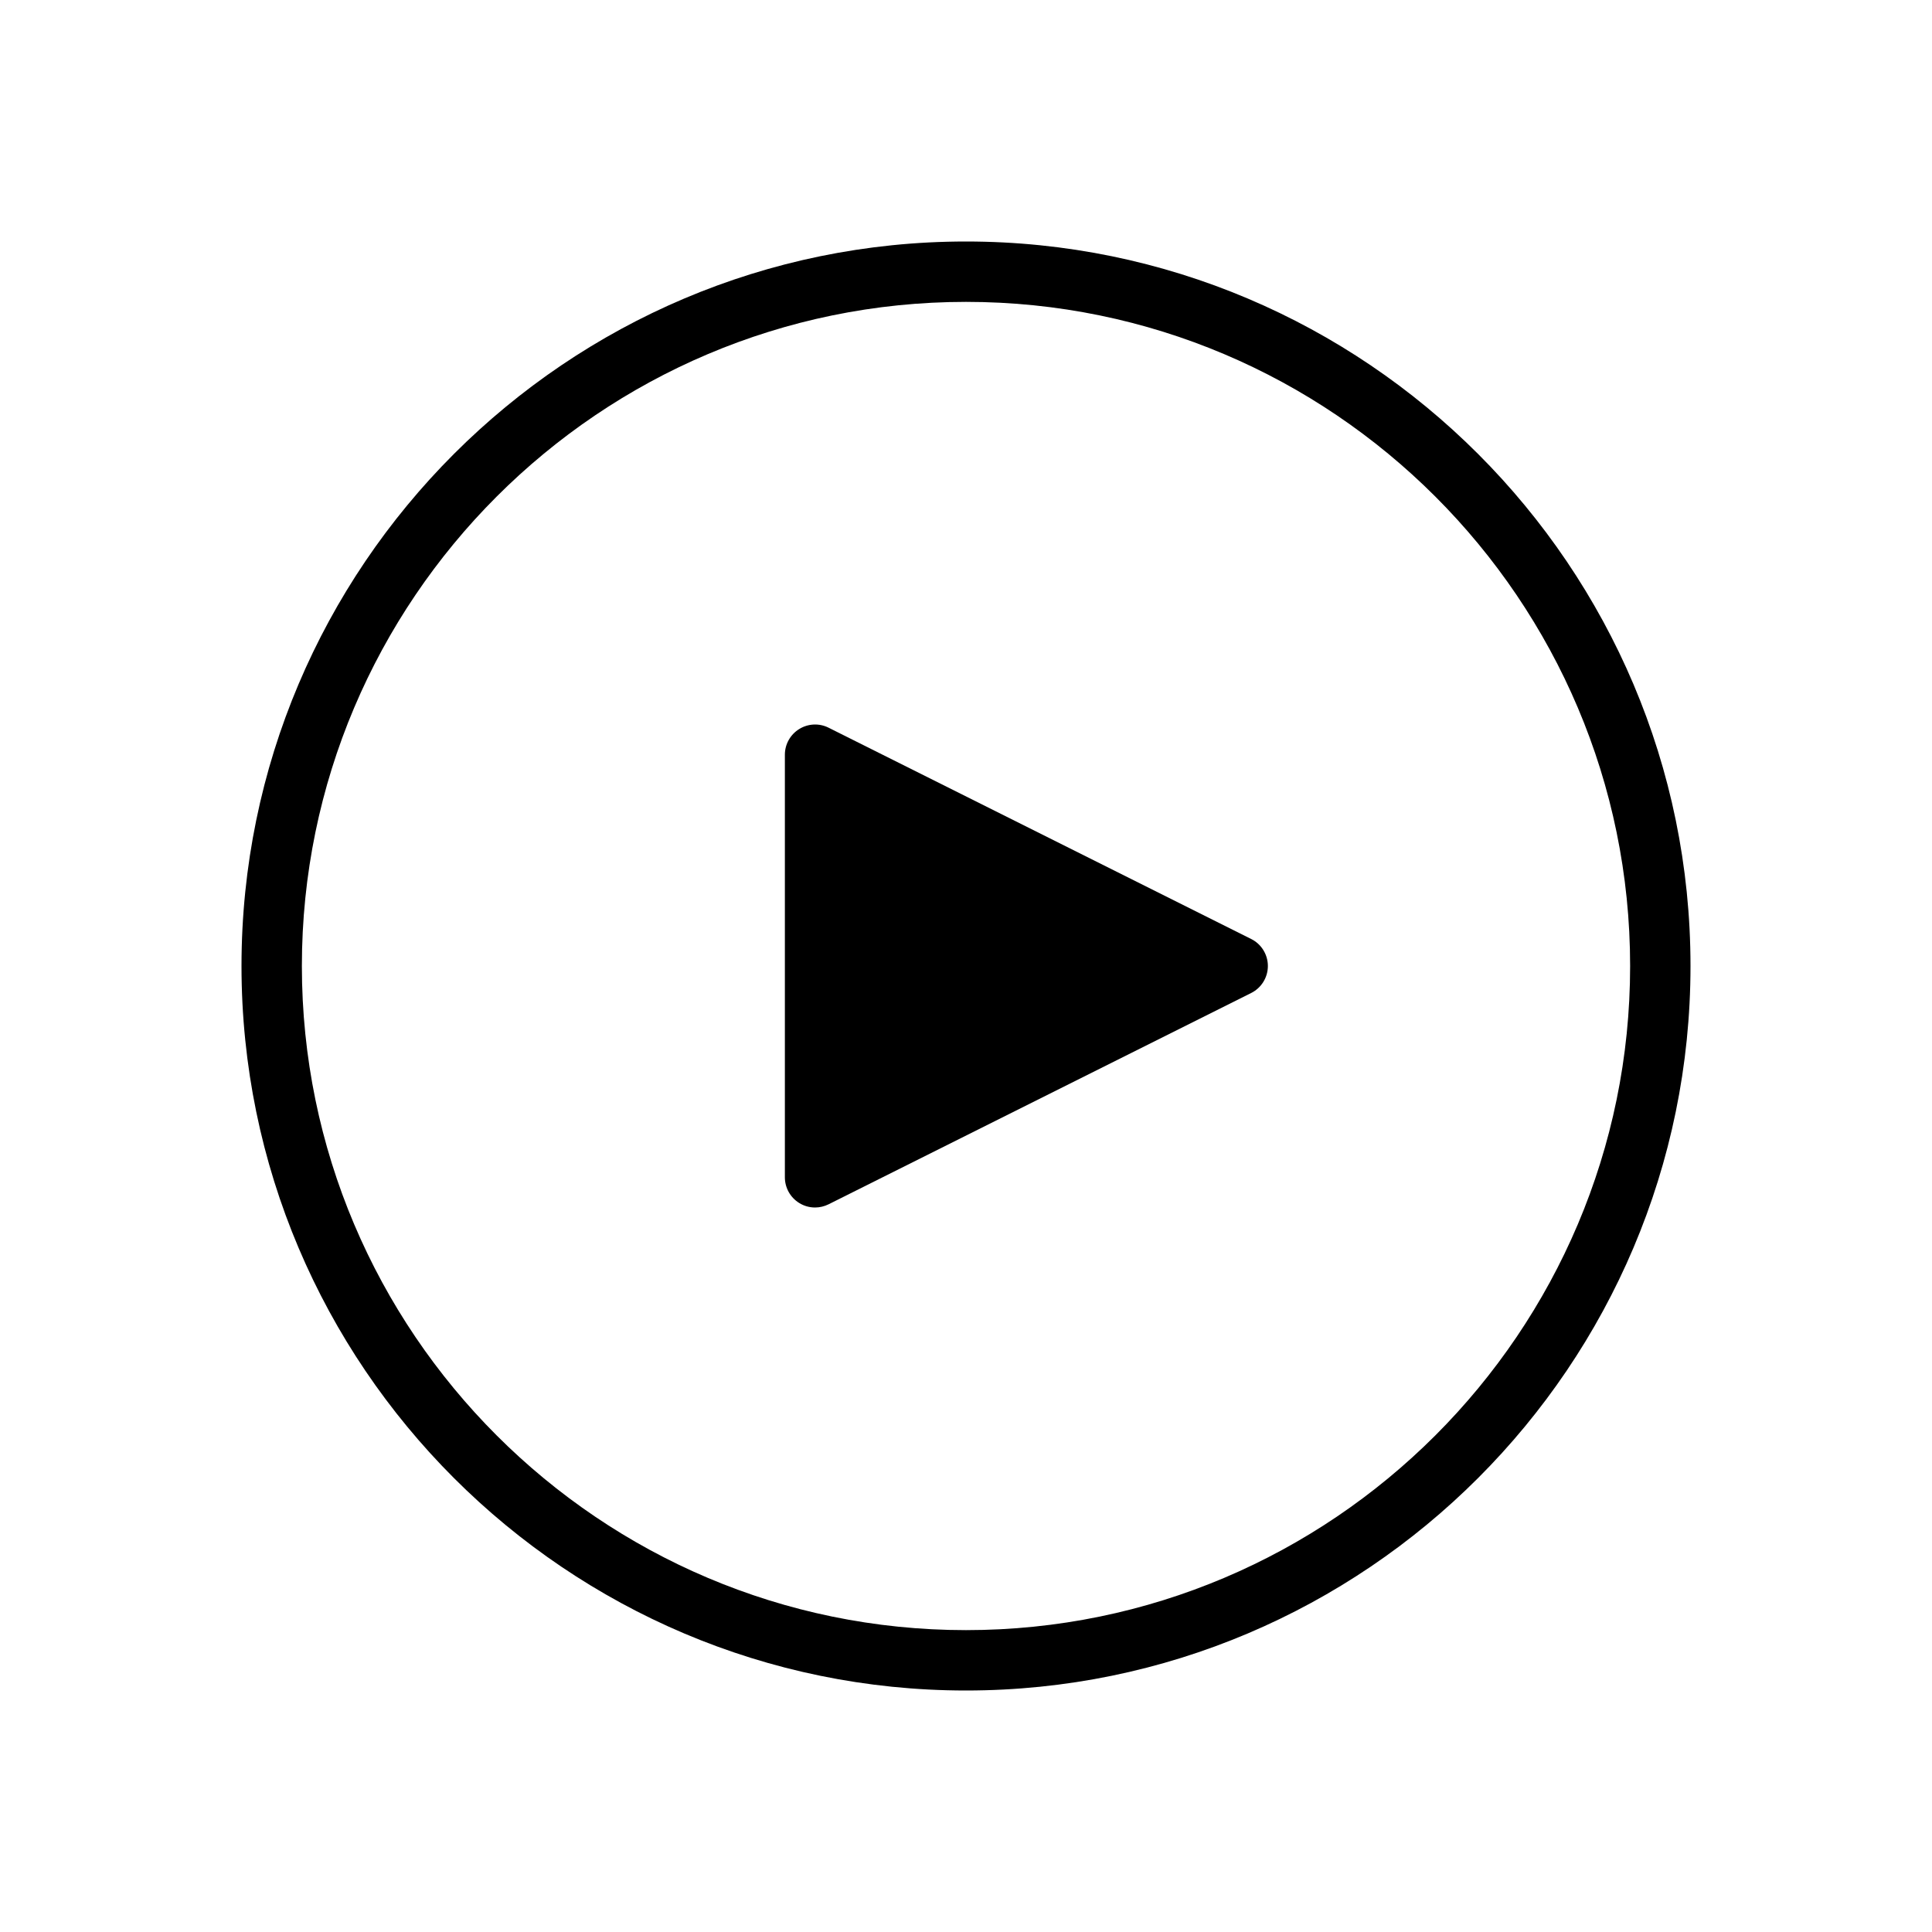
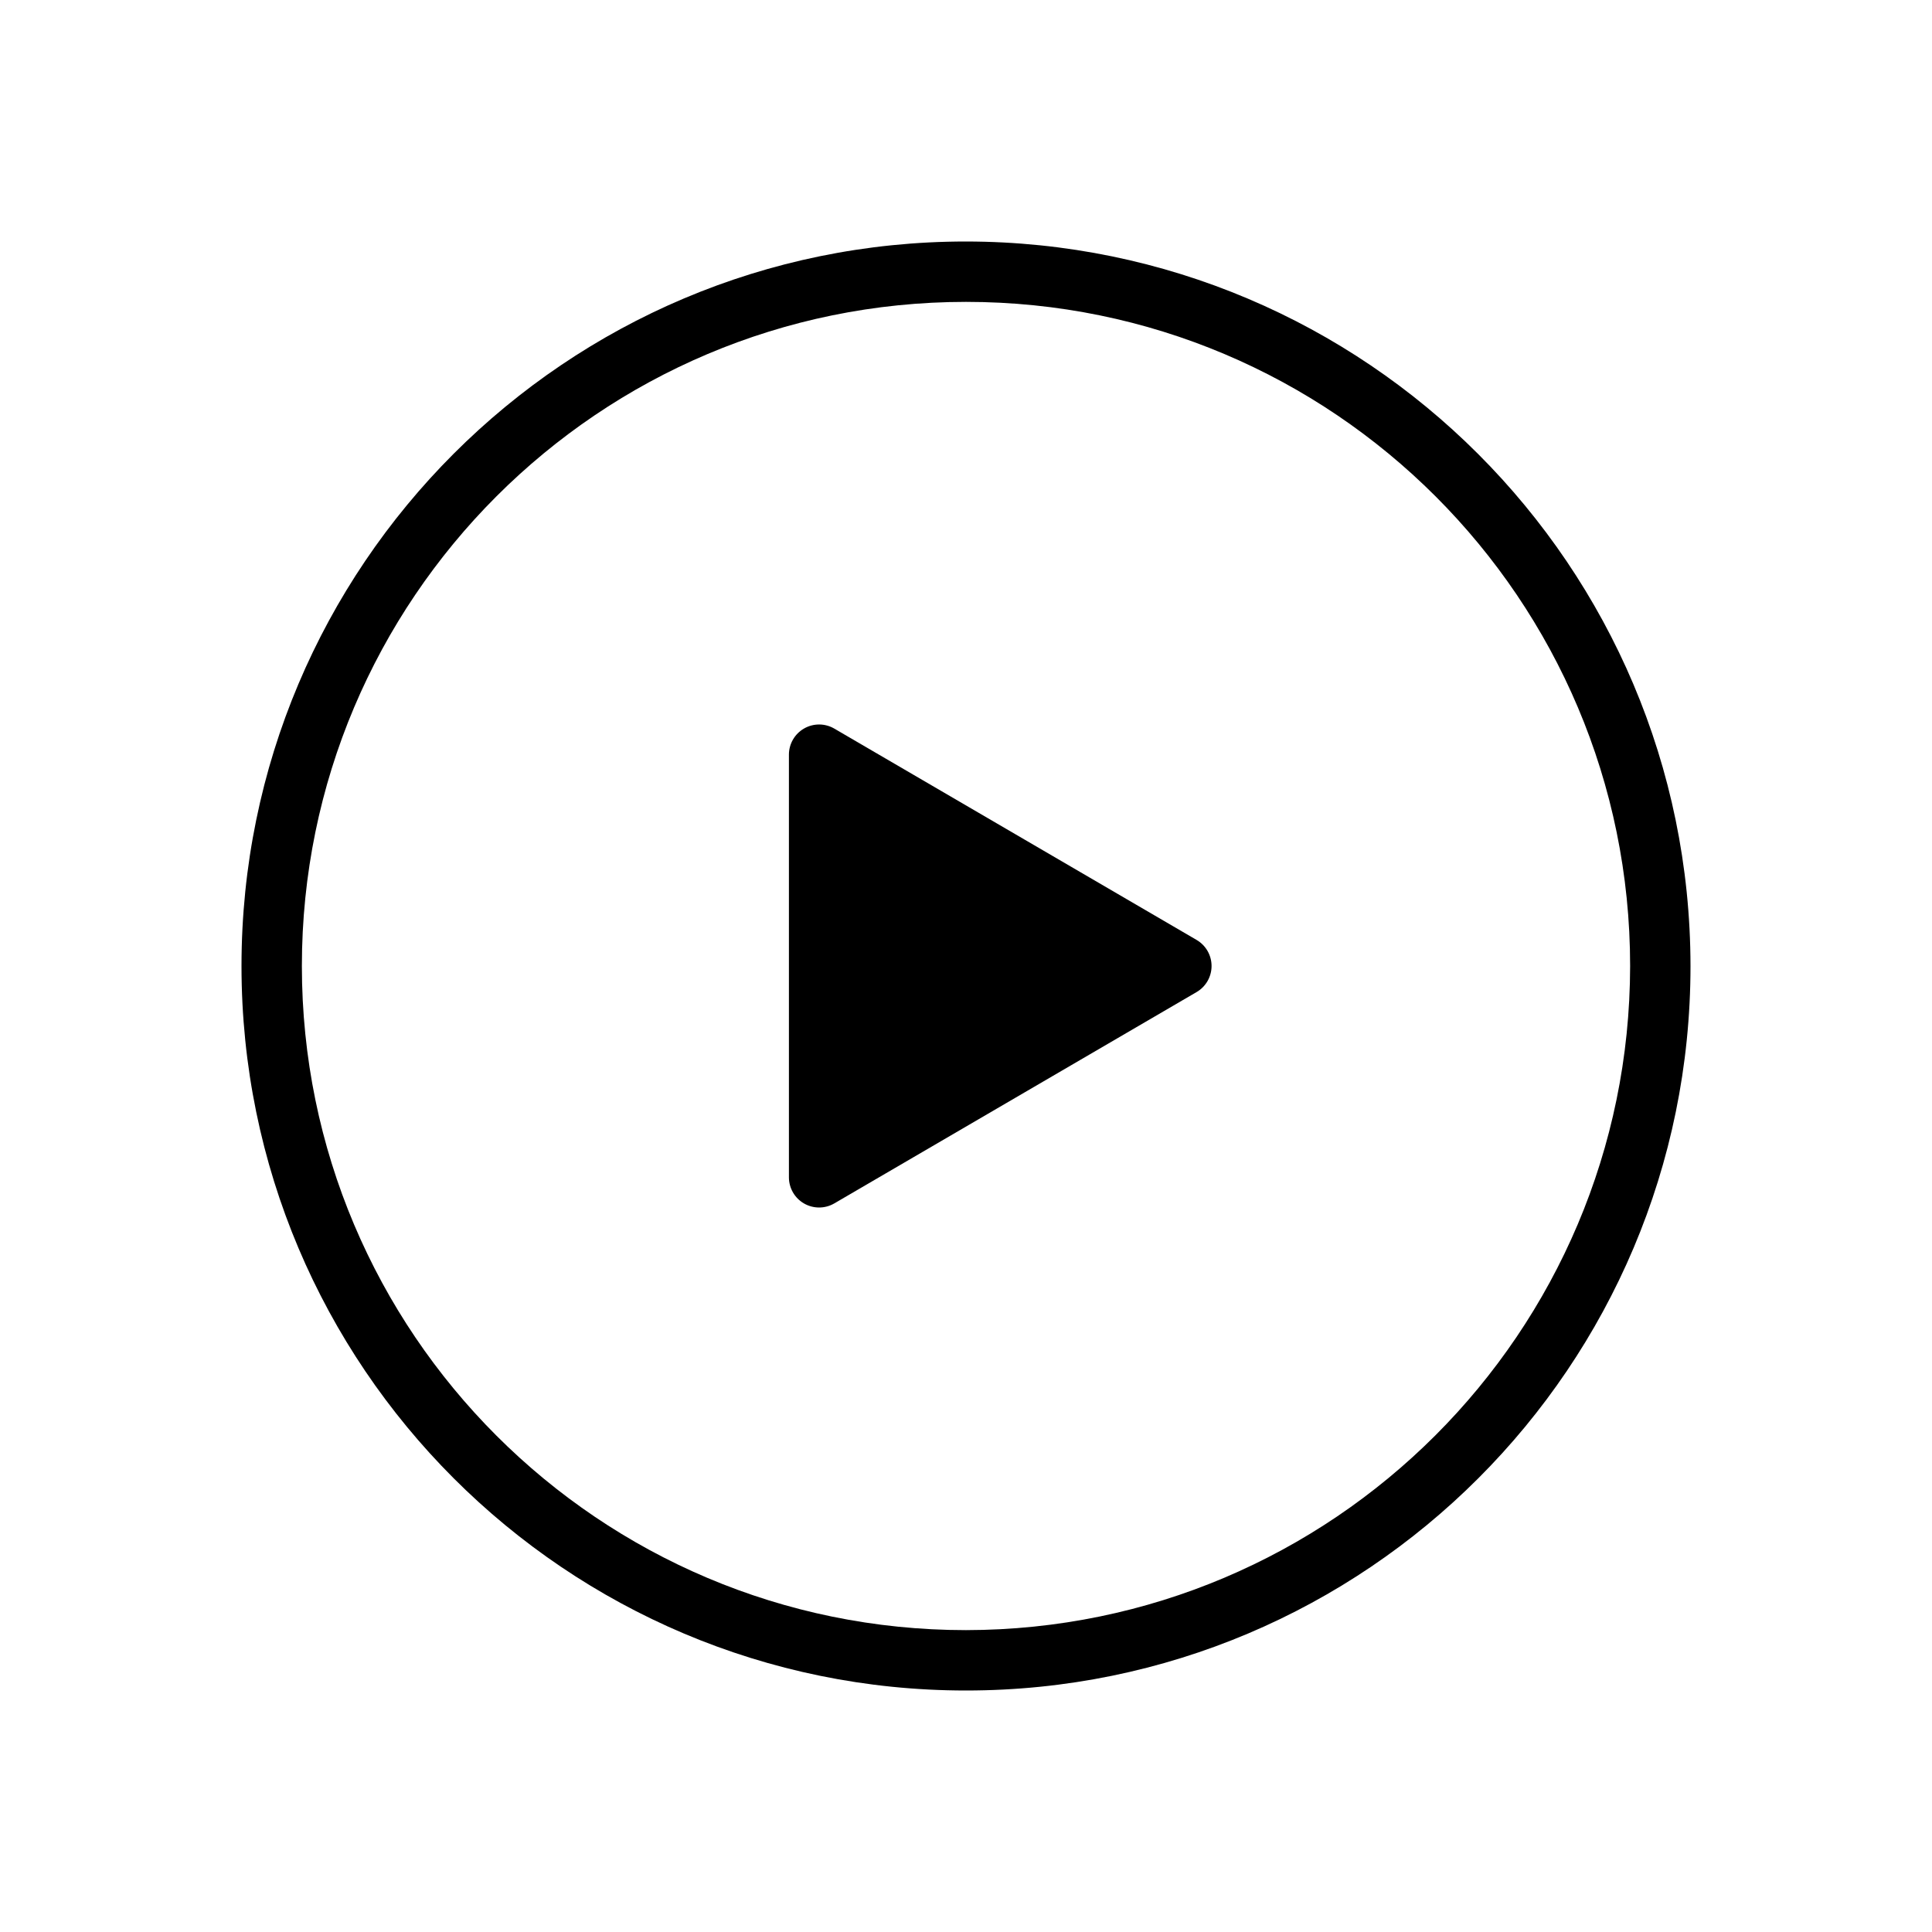
- <svg xmlns="http://www.w3.org/2000/svg" version="1.1" width="32" height="32" viewBox="0 0 32 32">
-   <path d="M16 4c-6.617 0-12 5.383-12 12s5.383 12 12 12 12-5.383 12-12-5.383-12-12-12zM16 27c-6.065 0-11-4.935-11-11s4.935-11 11-11 11 4.935 11 11-4.935 11-11 11z" />
-   <path d="M20.724 15.553l-7-3.5c-0.155-0.078-0.34-0.069-0.486 0.022-0.148 0.091-0.238 0.252-0.238 0.425v7c0 0.173 0.090 0.334 0.237 0.425 0.080 0.050 0.171 0.075 0.263 0.075 0.076 0 0.153-0.018 0.224-0.053l7-3.5c0.169-0.085 0.276-0.258 0.276-0.447s-0.107-0.363-0.276-0.447z" />
+ <svg xmlns="http://www.w3.org/2000/svg" id="Layer_1" data-name="Layer 1" width="32" height="32" viewBox="0 0 32 32">
+   <path d="M16,4A12,12,0,1,0,28,16,12.013,12.013,0,0,0,16,4Zm0,23A11,11,0,1,1,27,16,11.013,11.013,0,0,1,16,27Z" />
+   <path d="M13.819,12.068a.5.5,0,0,0-.752.432v7a.5.5,0,0,0,.752.432l6-3.5a.5.5,0,0,0,0-.864Z" />
</svg>
